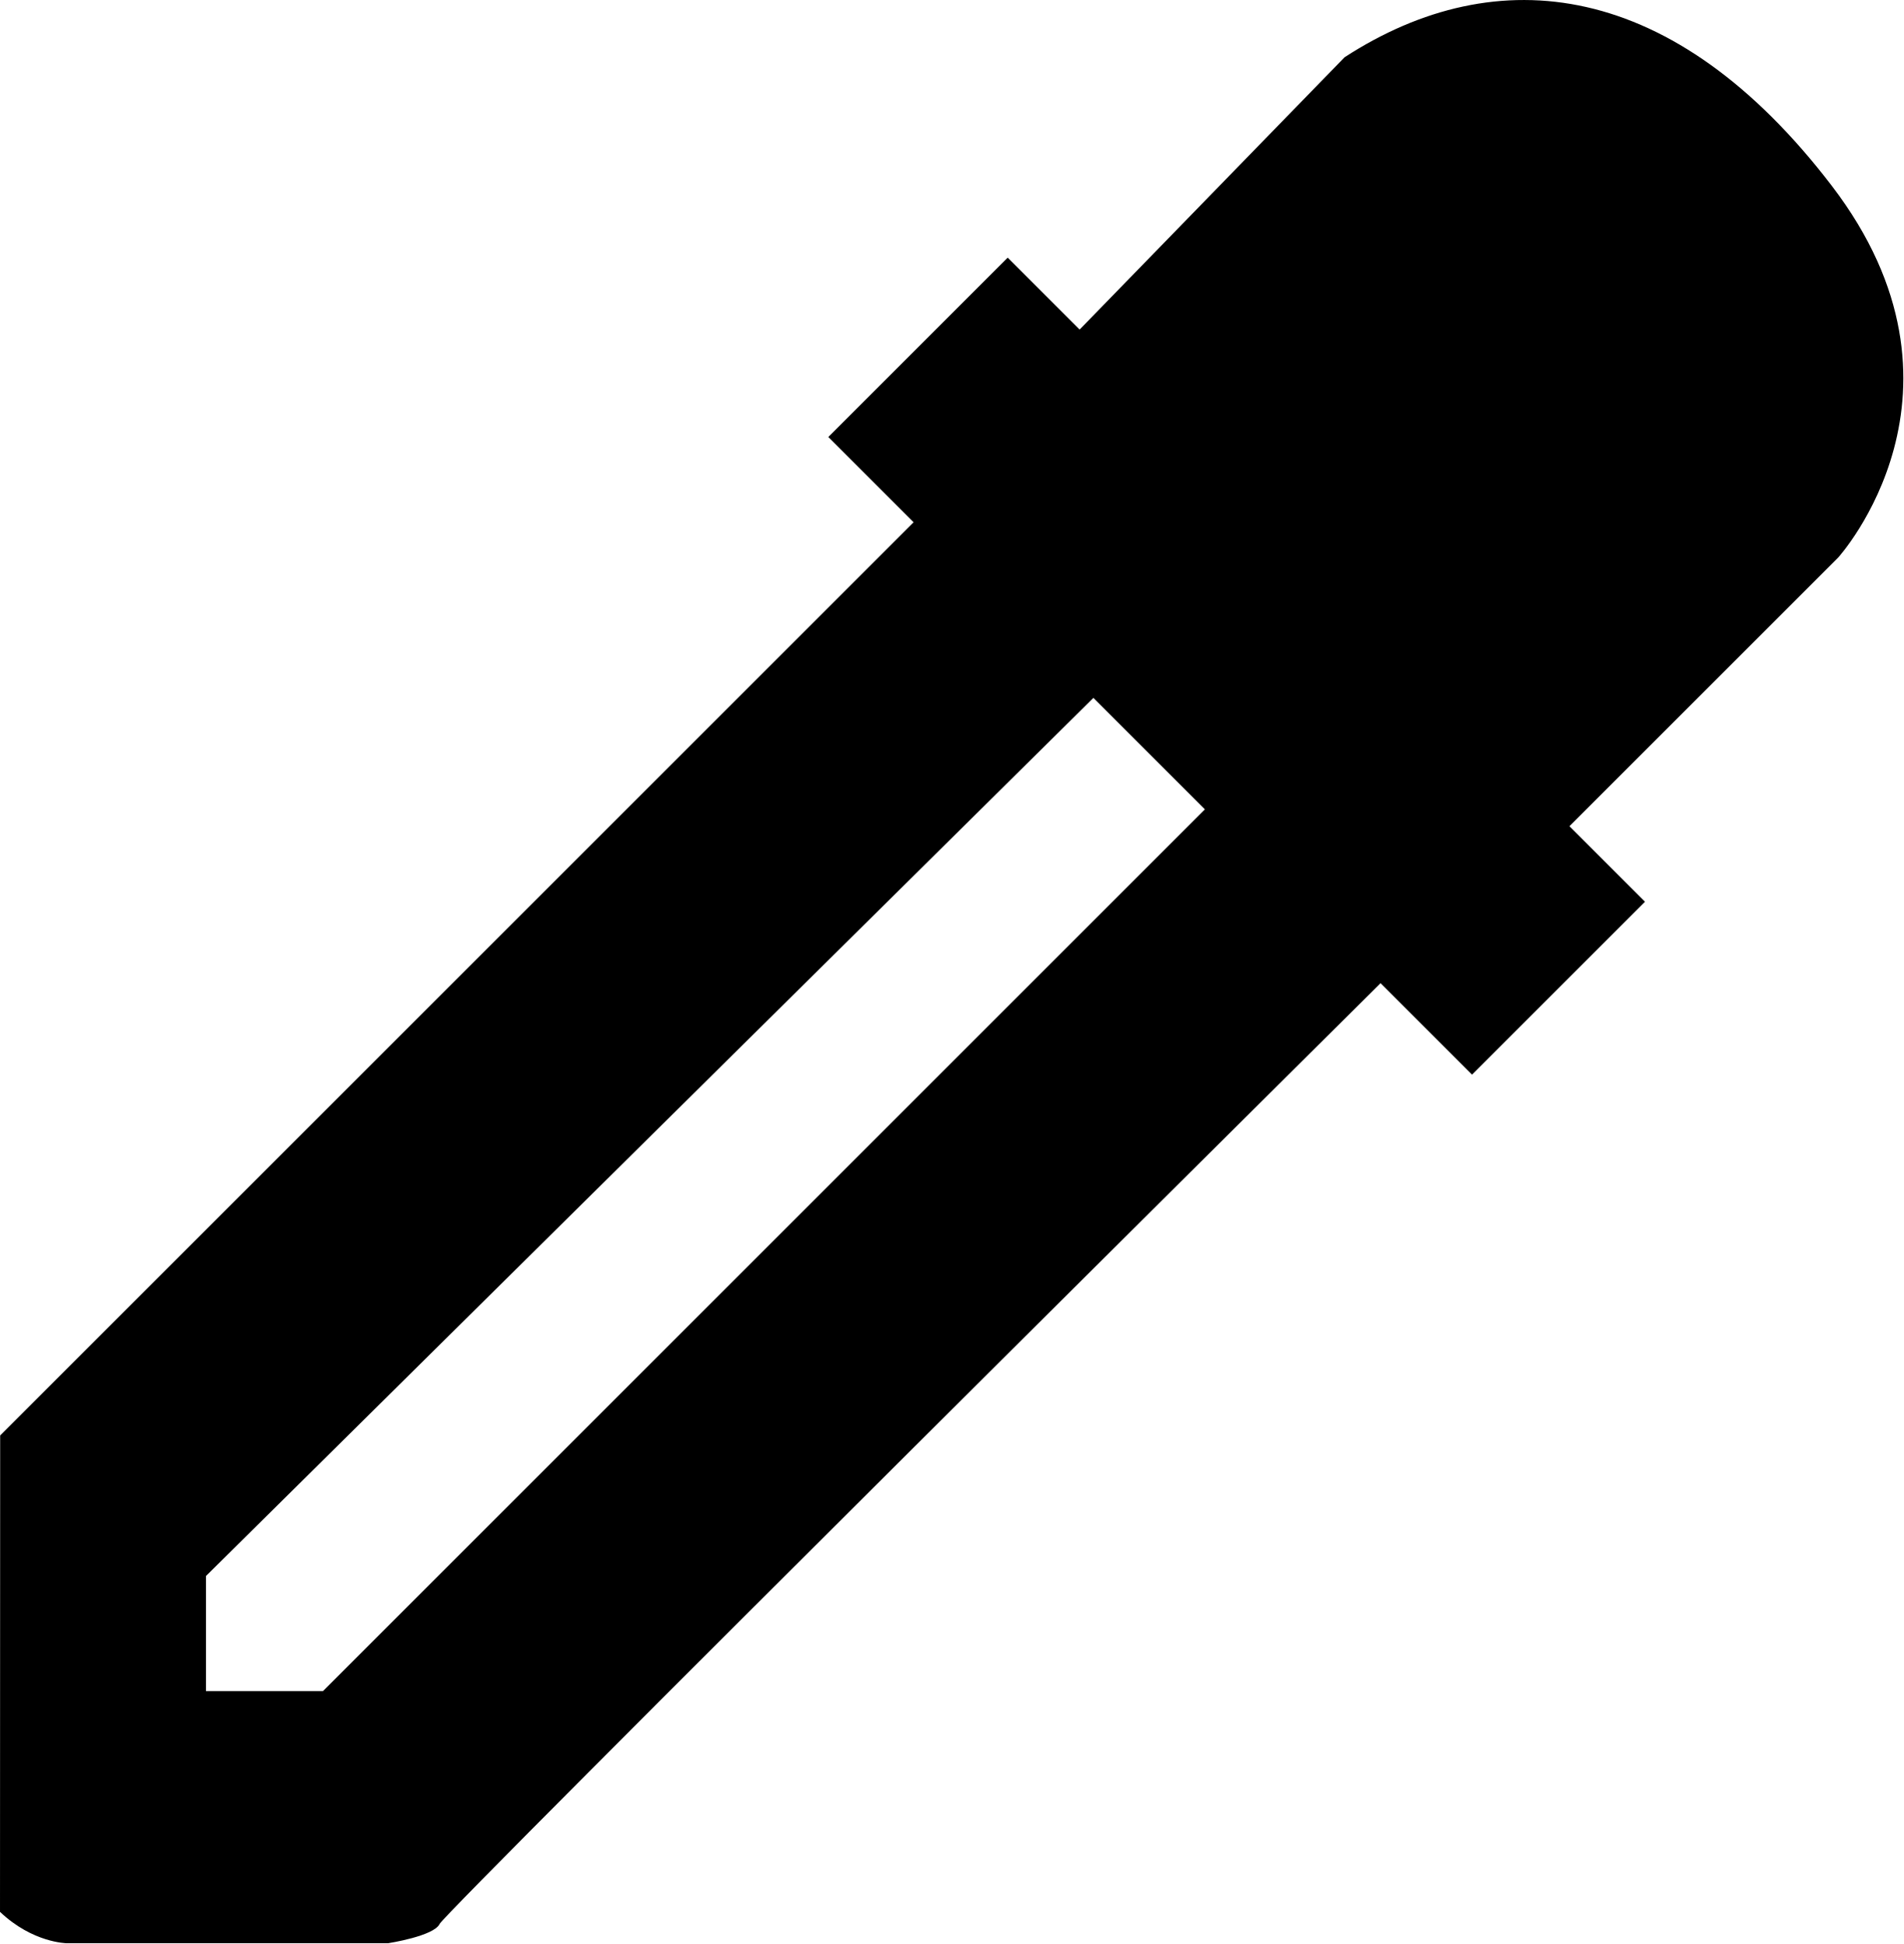
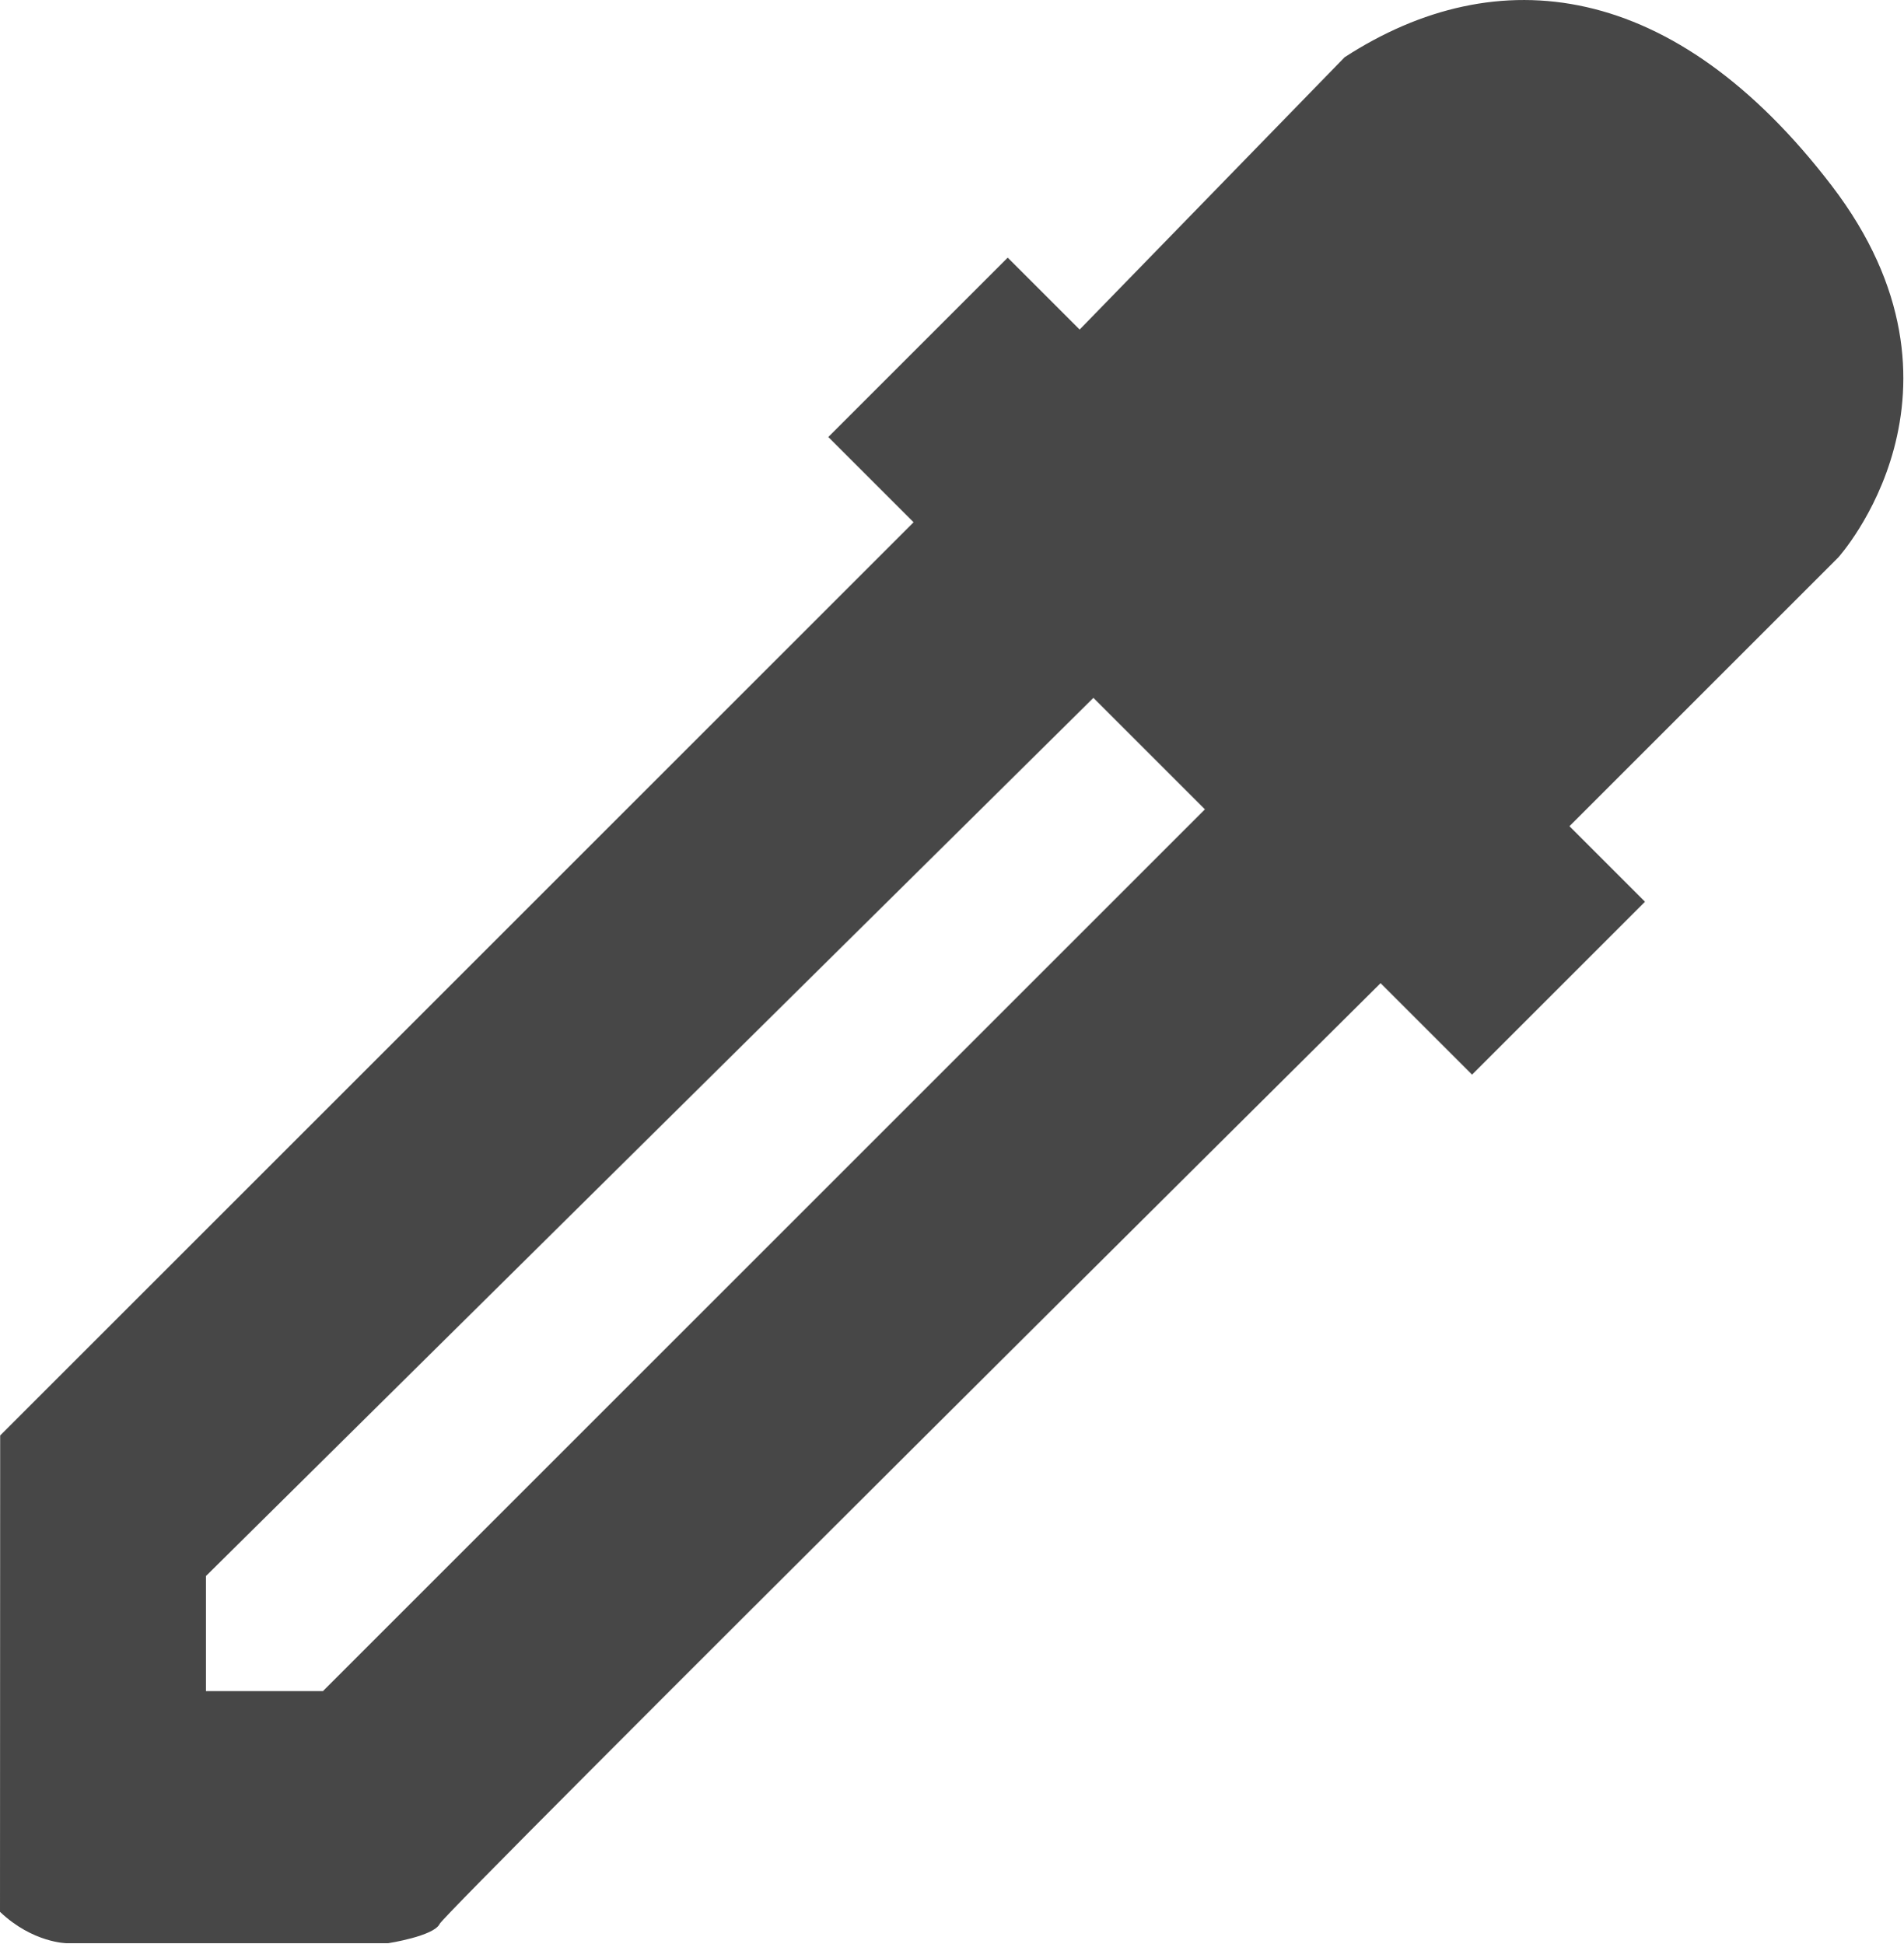
- <svg xmlns="http://www.w3.org/2000/svg" width="138.315" height="141.246" viewBox="0 0 138.315 141.246" version="1.1">
-   <g style="display:inline" transform="translate(-35.90065,-77.72944)">
-     <path clip-path="none" style="opacity:1;fill:#000000;stroke-width:0.265" d="m 35.901,216.694 c 2.381,2.265 4.85,2.282 4.85,2.282 h 23.351 c 0,0 3.334,-0.512 3.748,-1.405 0.413,-0.893 68.378,-68.378 68.378,-68.378 l 6.648,6.648 12.568,-12.568 -5.49,-5.49 19.53,-19.53 c 0,0 10.964,-12.088 -0.48,-27.037 -11.443,-14.949 -24.276,-16.536 -35.388,-9.327 l -19.257,19.794 -5.227,-5.227 -13.038,13.038 6.197,6.197 -66.378,66.378 z m 79.458,-88.239 8.103,8.103 -64.095,64.095 h -8.5 v -8.367 z" />
+ <svg xmlns="http://www.w3.org/2000/svg" width="138.315" height="141.246" viewBox="0 0 138.315 141.246">
+   <g style="display:inline" transform="translate(-35.90065,-77.72944)" fill="#474747">
+     <path clip-path="none" d="                 m 35.901,216.694 c 2.381,2.265 4.85,2.282 4.85,2.282 h 23.351 c 0,0 3.334,-0.512 3.748,-1.405 0.413,-0.893 68.378,-68.378 68.378,-68.378 l 6.648,6.648 12.568,-12.568 -5.49,-5.49 19.53,-19.53 c 0,0 10.964,-12.088 -0.48,-27.037 -11.443,-14.949 -24.276,-16.536 -35.388,-9.327 l -19.257,19.794 -5.227,-5.227 -13.038,13.038 6.197,6.197 -66.378,66.378 z                 m 79.458,-88.239 8.103,8.103 -64.095,64.095 h -8.5 v -8.367 z             " style="line-height:normal;font-variant-ligatures:normal;font-variant-position:normal;font-variant-caps:normal;font-variant-numeric:normal;font-variant-alternates:normal;font-feature-settings:normal;text-indent:0;text-align:start;text-decoration-line:none;text-decoration-style:solid;text-decoration-color:#000;text-transform:none;text-orientation:mixed;shape-padding:0;isolation:auto;mix-blend-mode:normal;marker:none" color="#bebebe" font-weight="400" font-family="sans-serif" overflow="visible" />
  </g>
</svg>
